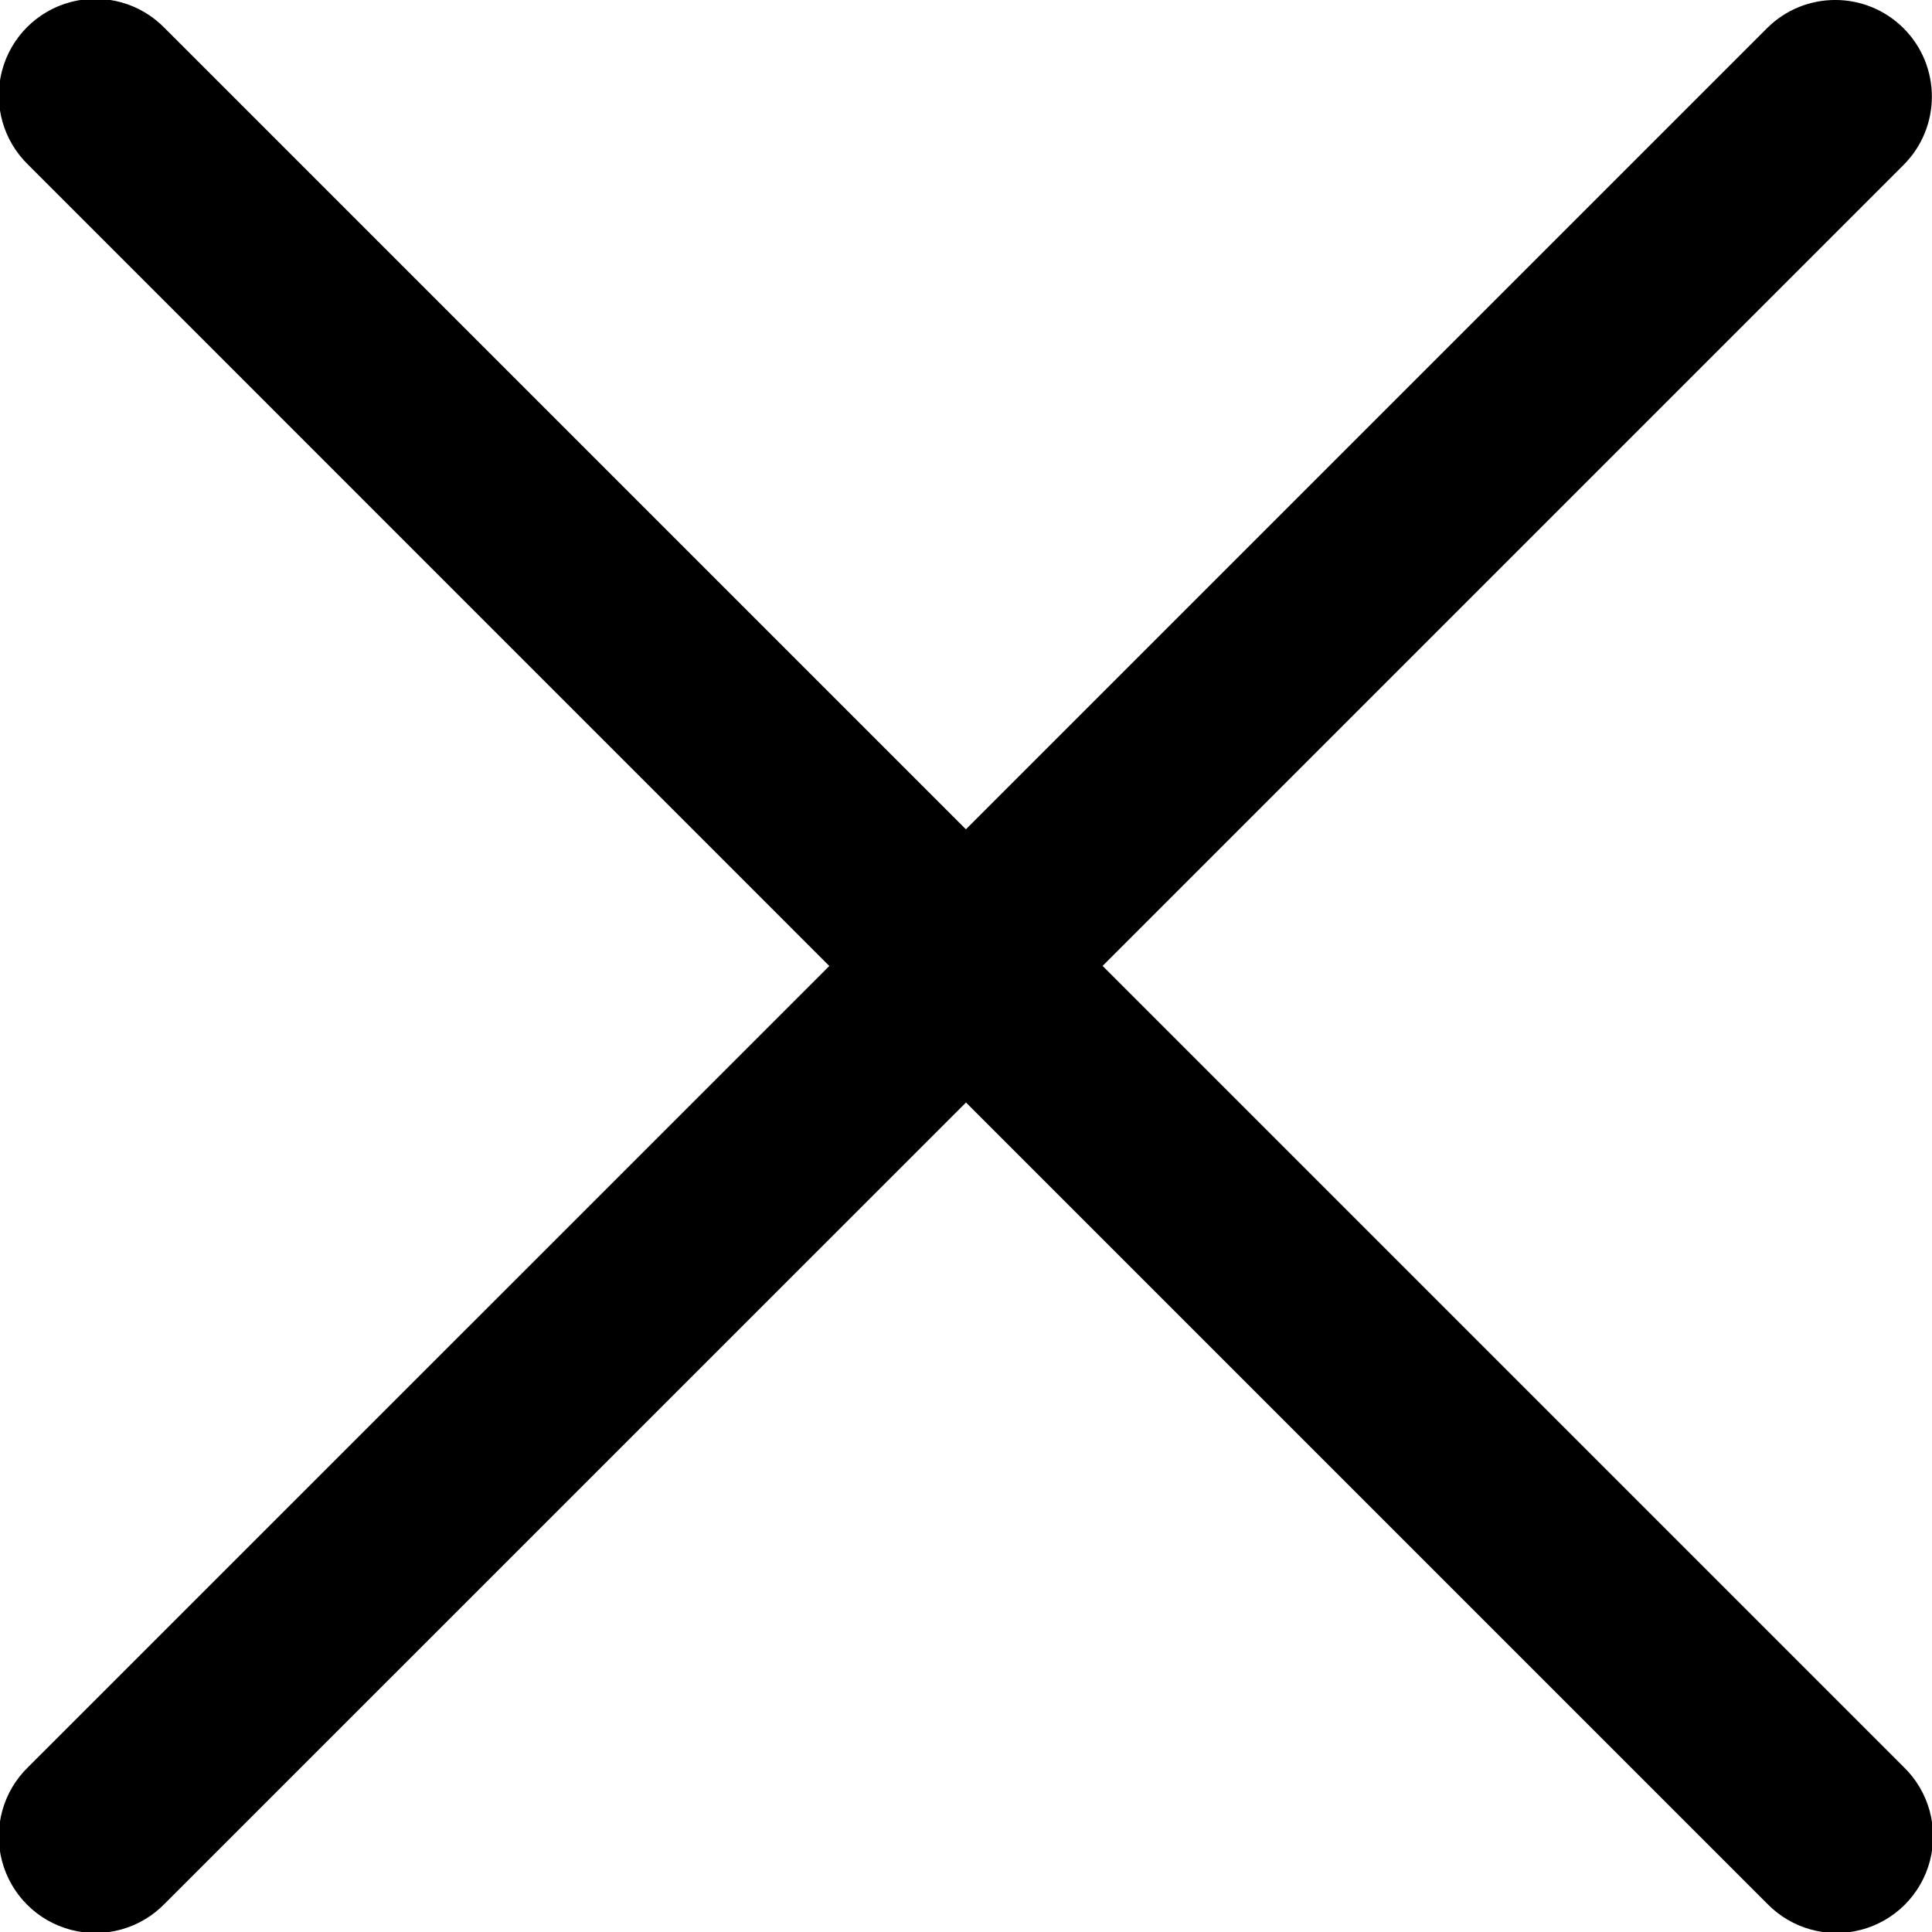
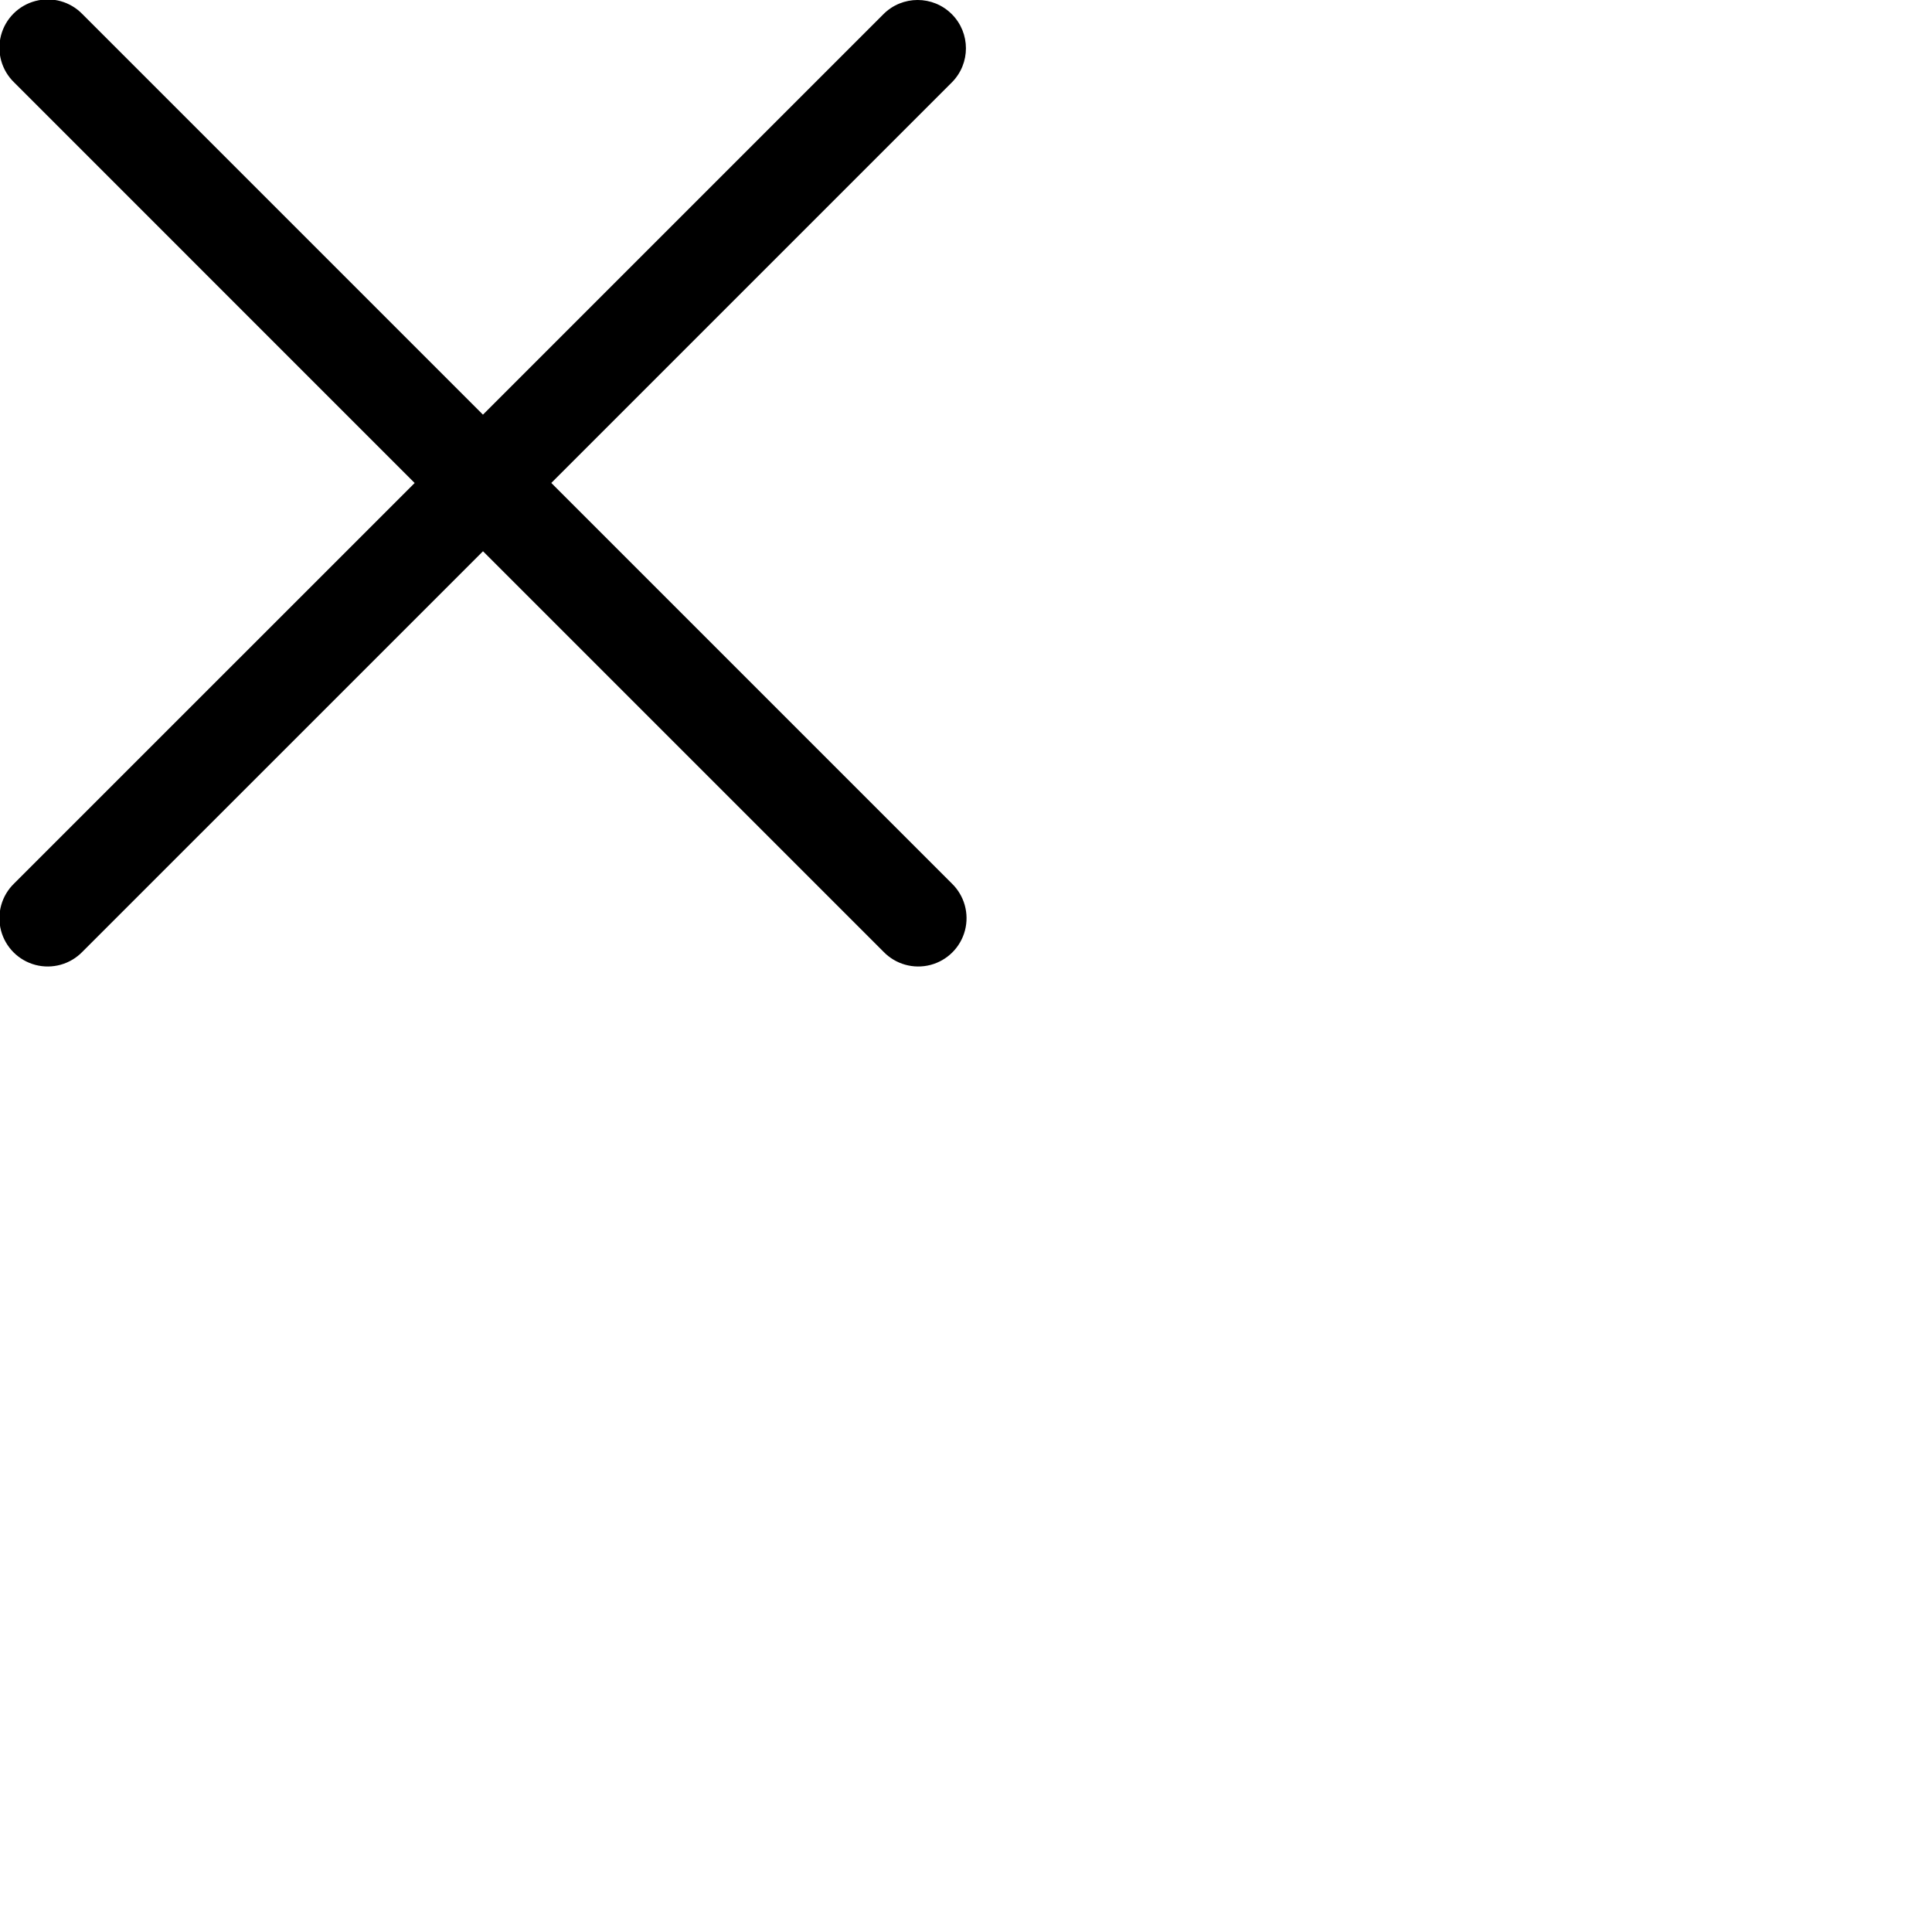
- <svg xmlns="http://www.w3.org/2000/svg" width="20" height="20" viewBox="0 0 20 20" fill="black">
-   <path d="M.293 18.291a1 1 0 101.414 1.414L10 11.413l8.292 8.292a1 1 0 101.414-1.414l-8.292-8.292 8.292-8.292A1 1 0 1018.291.293L9.999 8.585 1.707.293A1 1 0 10.293 1.707L8.585 10 .293 18.291z" />
+ <svg xmlns="http://www.w3.org/2000/svg" width="40" height="40" viewBox="0 0 40 40" fill="none">
+   <path d="M.293 18.291a1 1 0 101.414 1.414L10 11.413l8.292 8.292a1 1 0 101.414-1.414l-8.292-8.292 8.292-8.292A1 1 0 1018.291.293L9.999 8.585 1.707.293A1 1 0 10.293 1.707L8.585 10 .293 18.291z" fill="currentColor" />
</svg>
